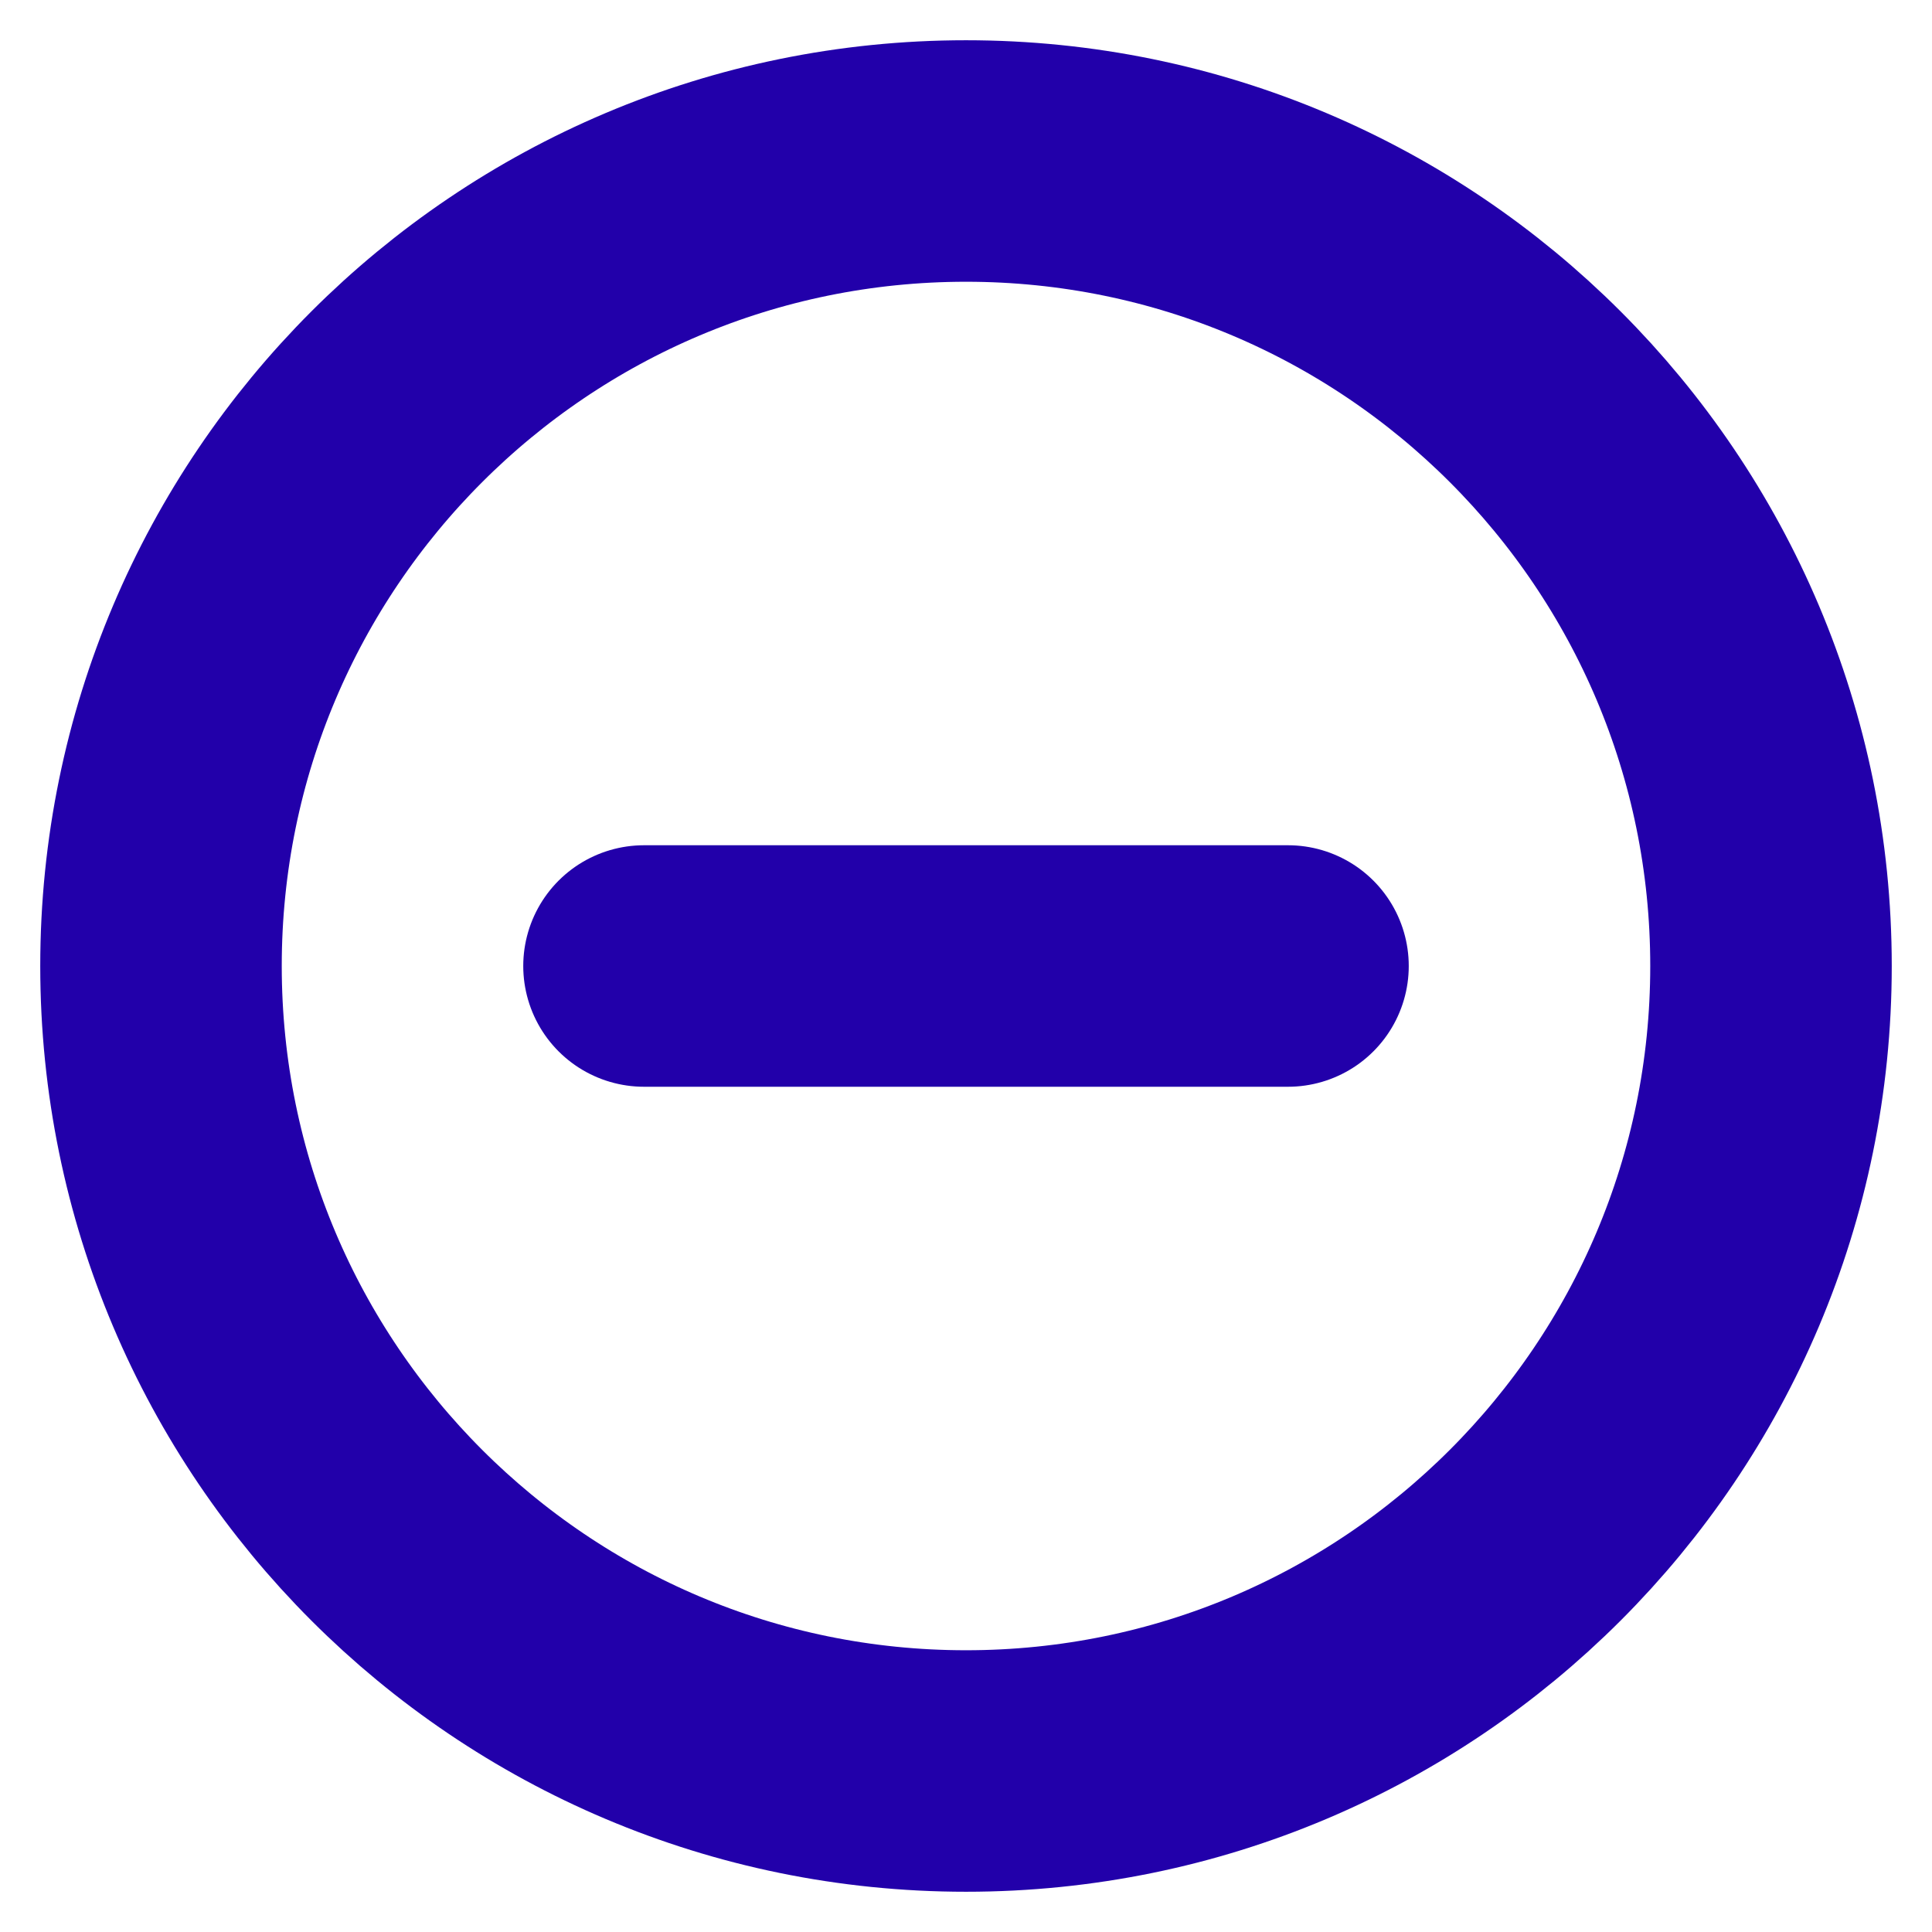
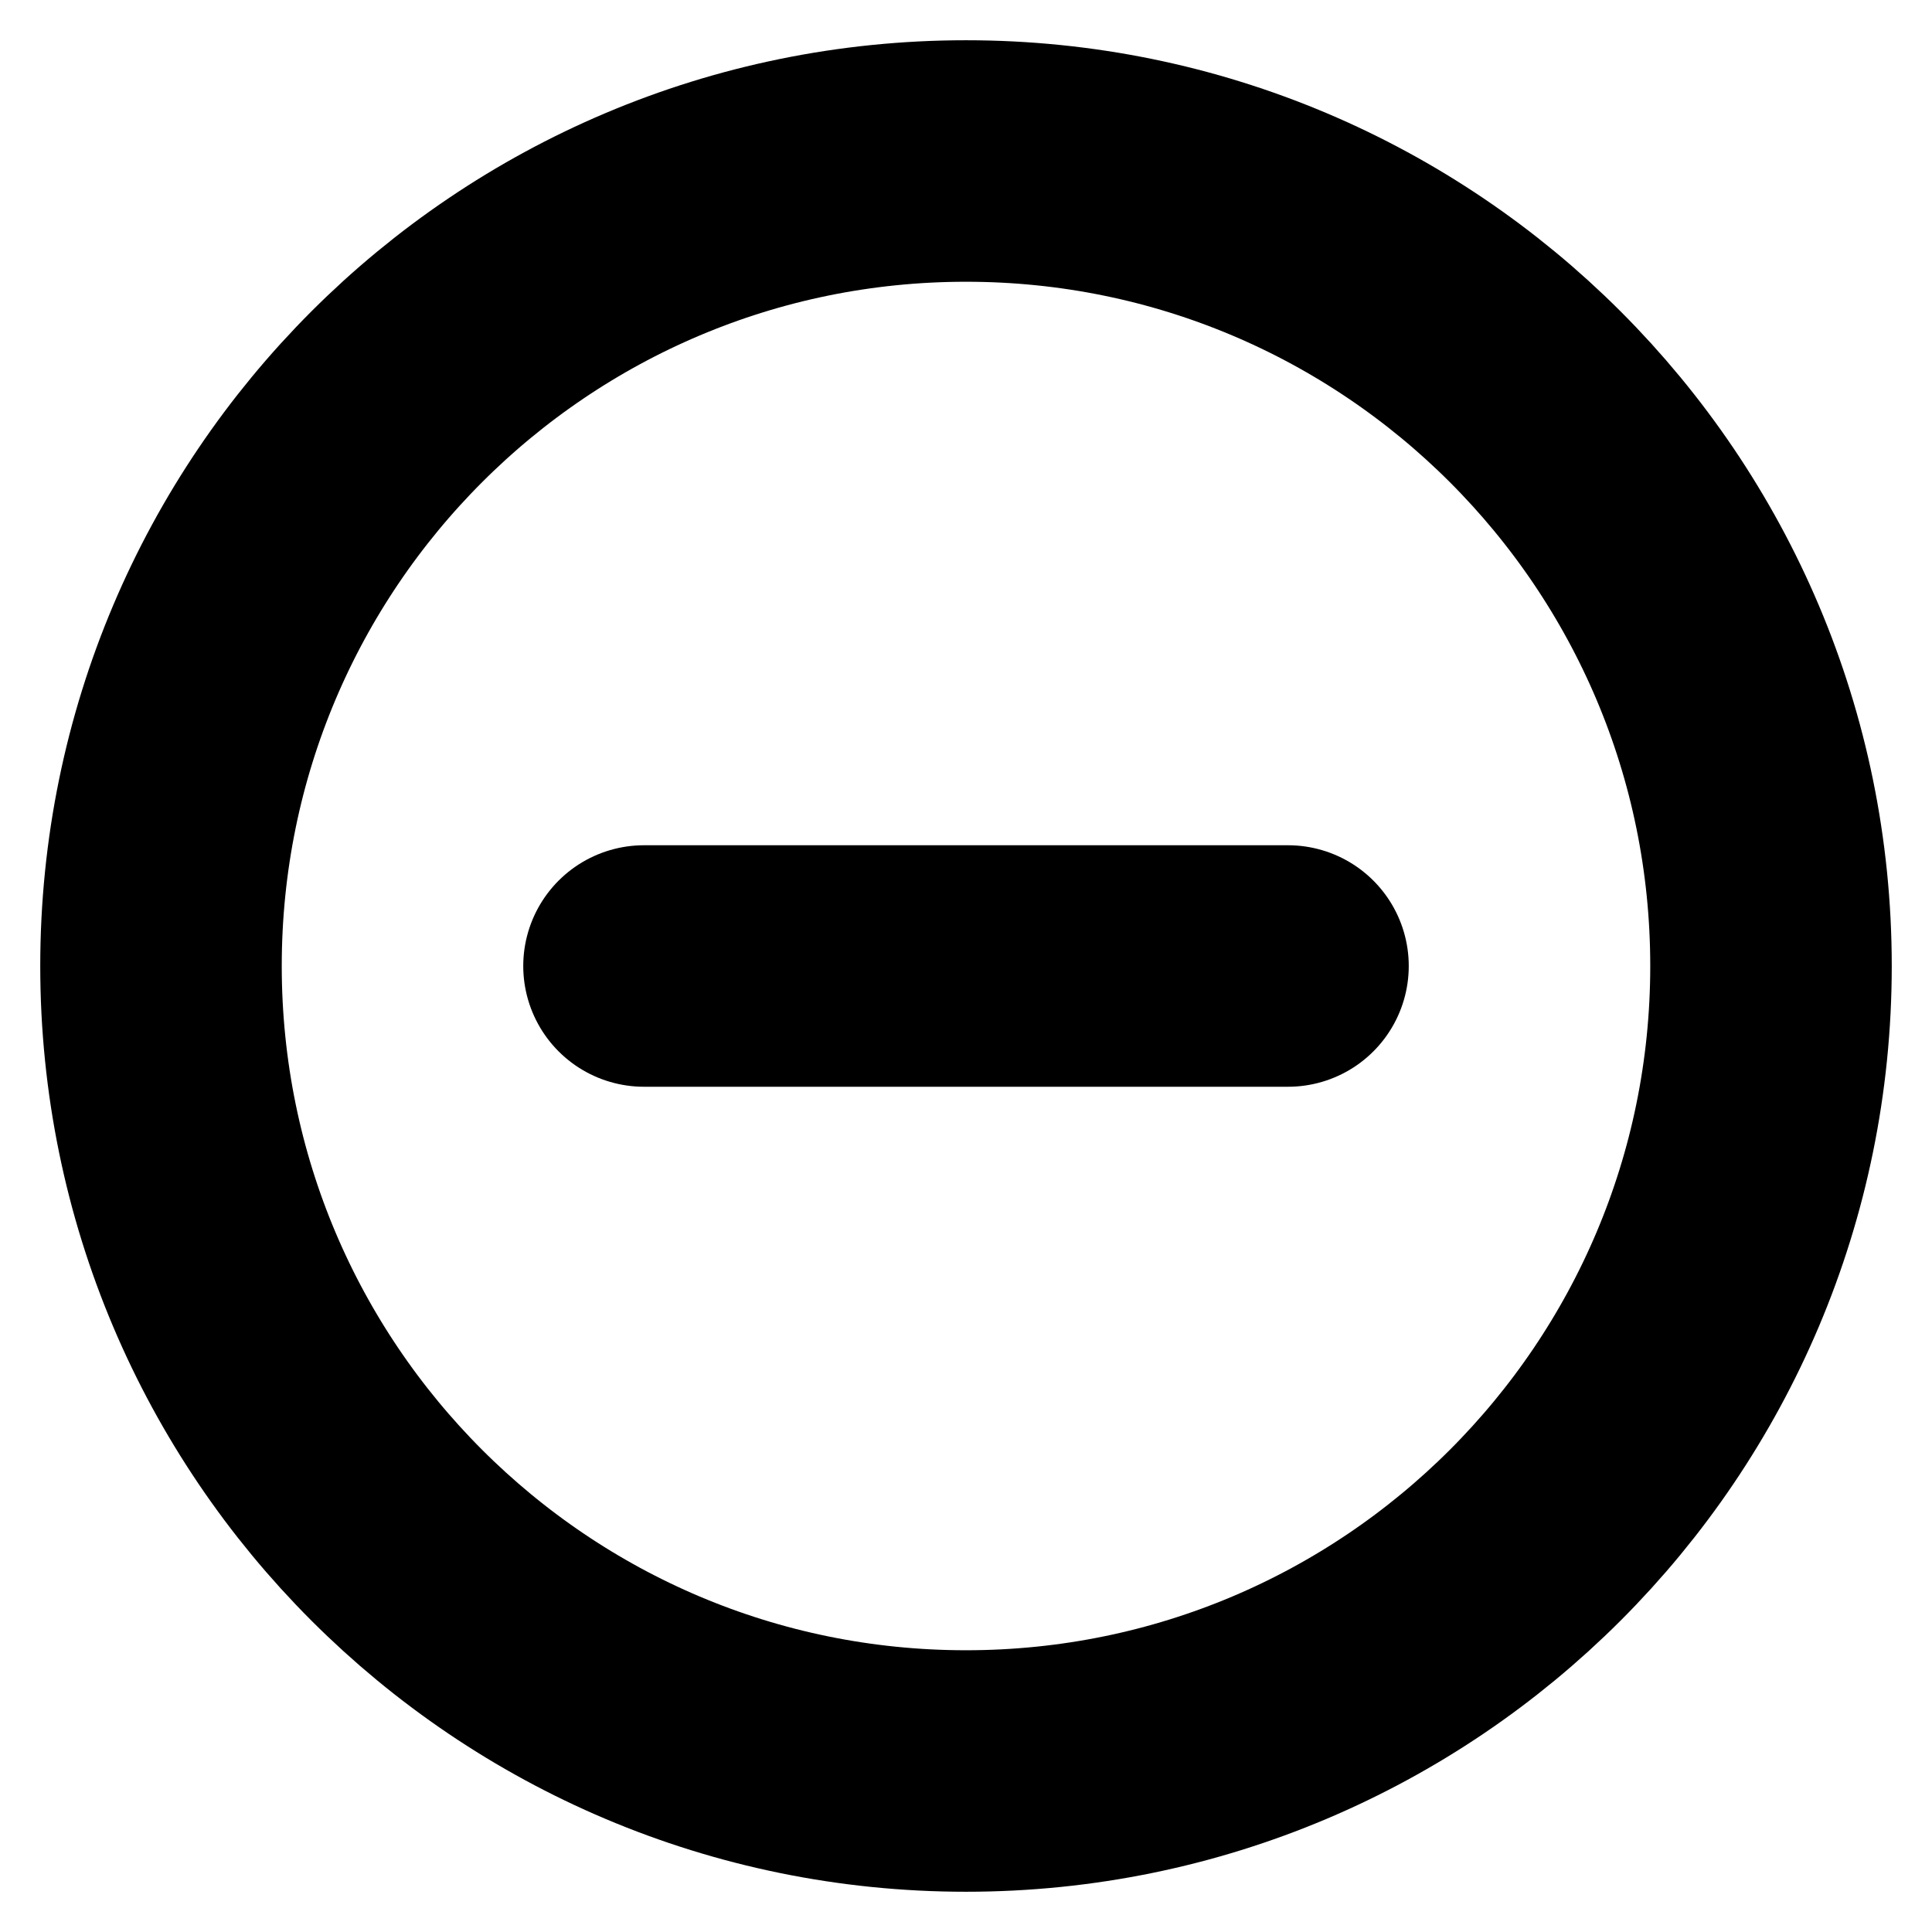
- <svg xmlns="http://www.w3.org/2000/svg" width="24" height="24" viewBox="0 0 24 24" fill="none" stroke="#2200AA" stroke-width="3" stroke-linecap="round" stroke-linejoin="round" class="feather feather-minus-circle">
+ <svg xmlns="http://www.w3.org/2000/svg" width="24" height="24" viewBox="0 0 24 24" fill="none" stroke="currentColor" stroke-width="3" stroke-linecap="round" stroke-linejoin="round" class="feather feather-minus-circle">
  <circle cx="12" cy="12" r="10" />
  <line x1="8" y1="12" x2="16" y2="12" />
</svg>
